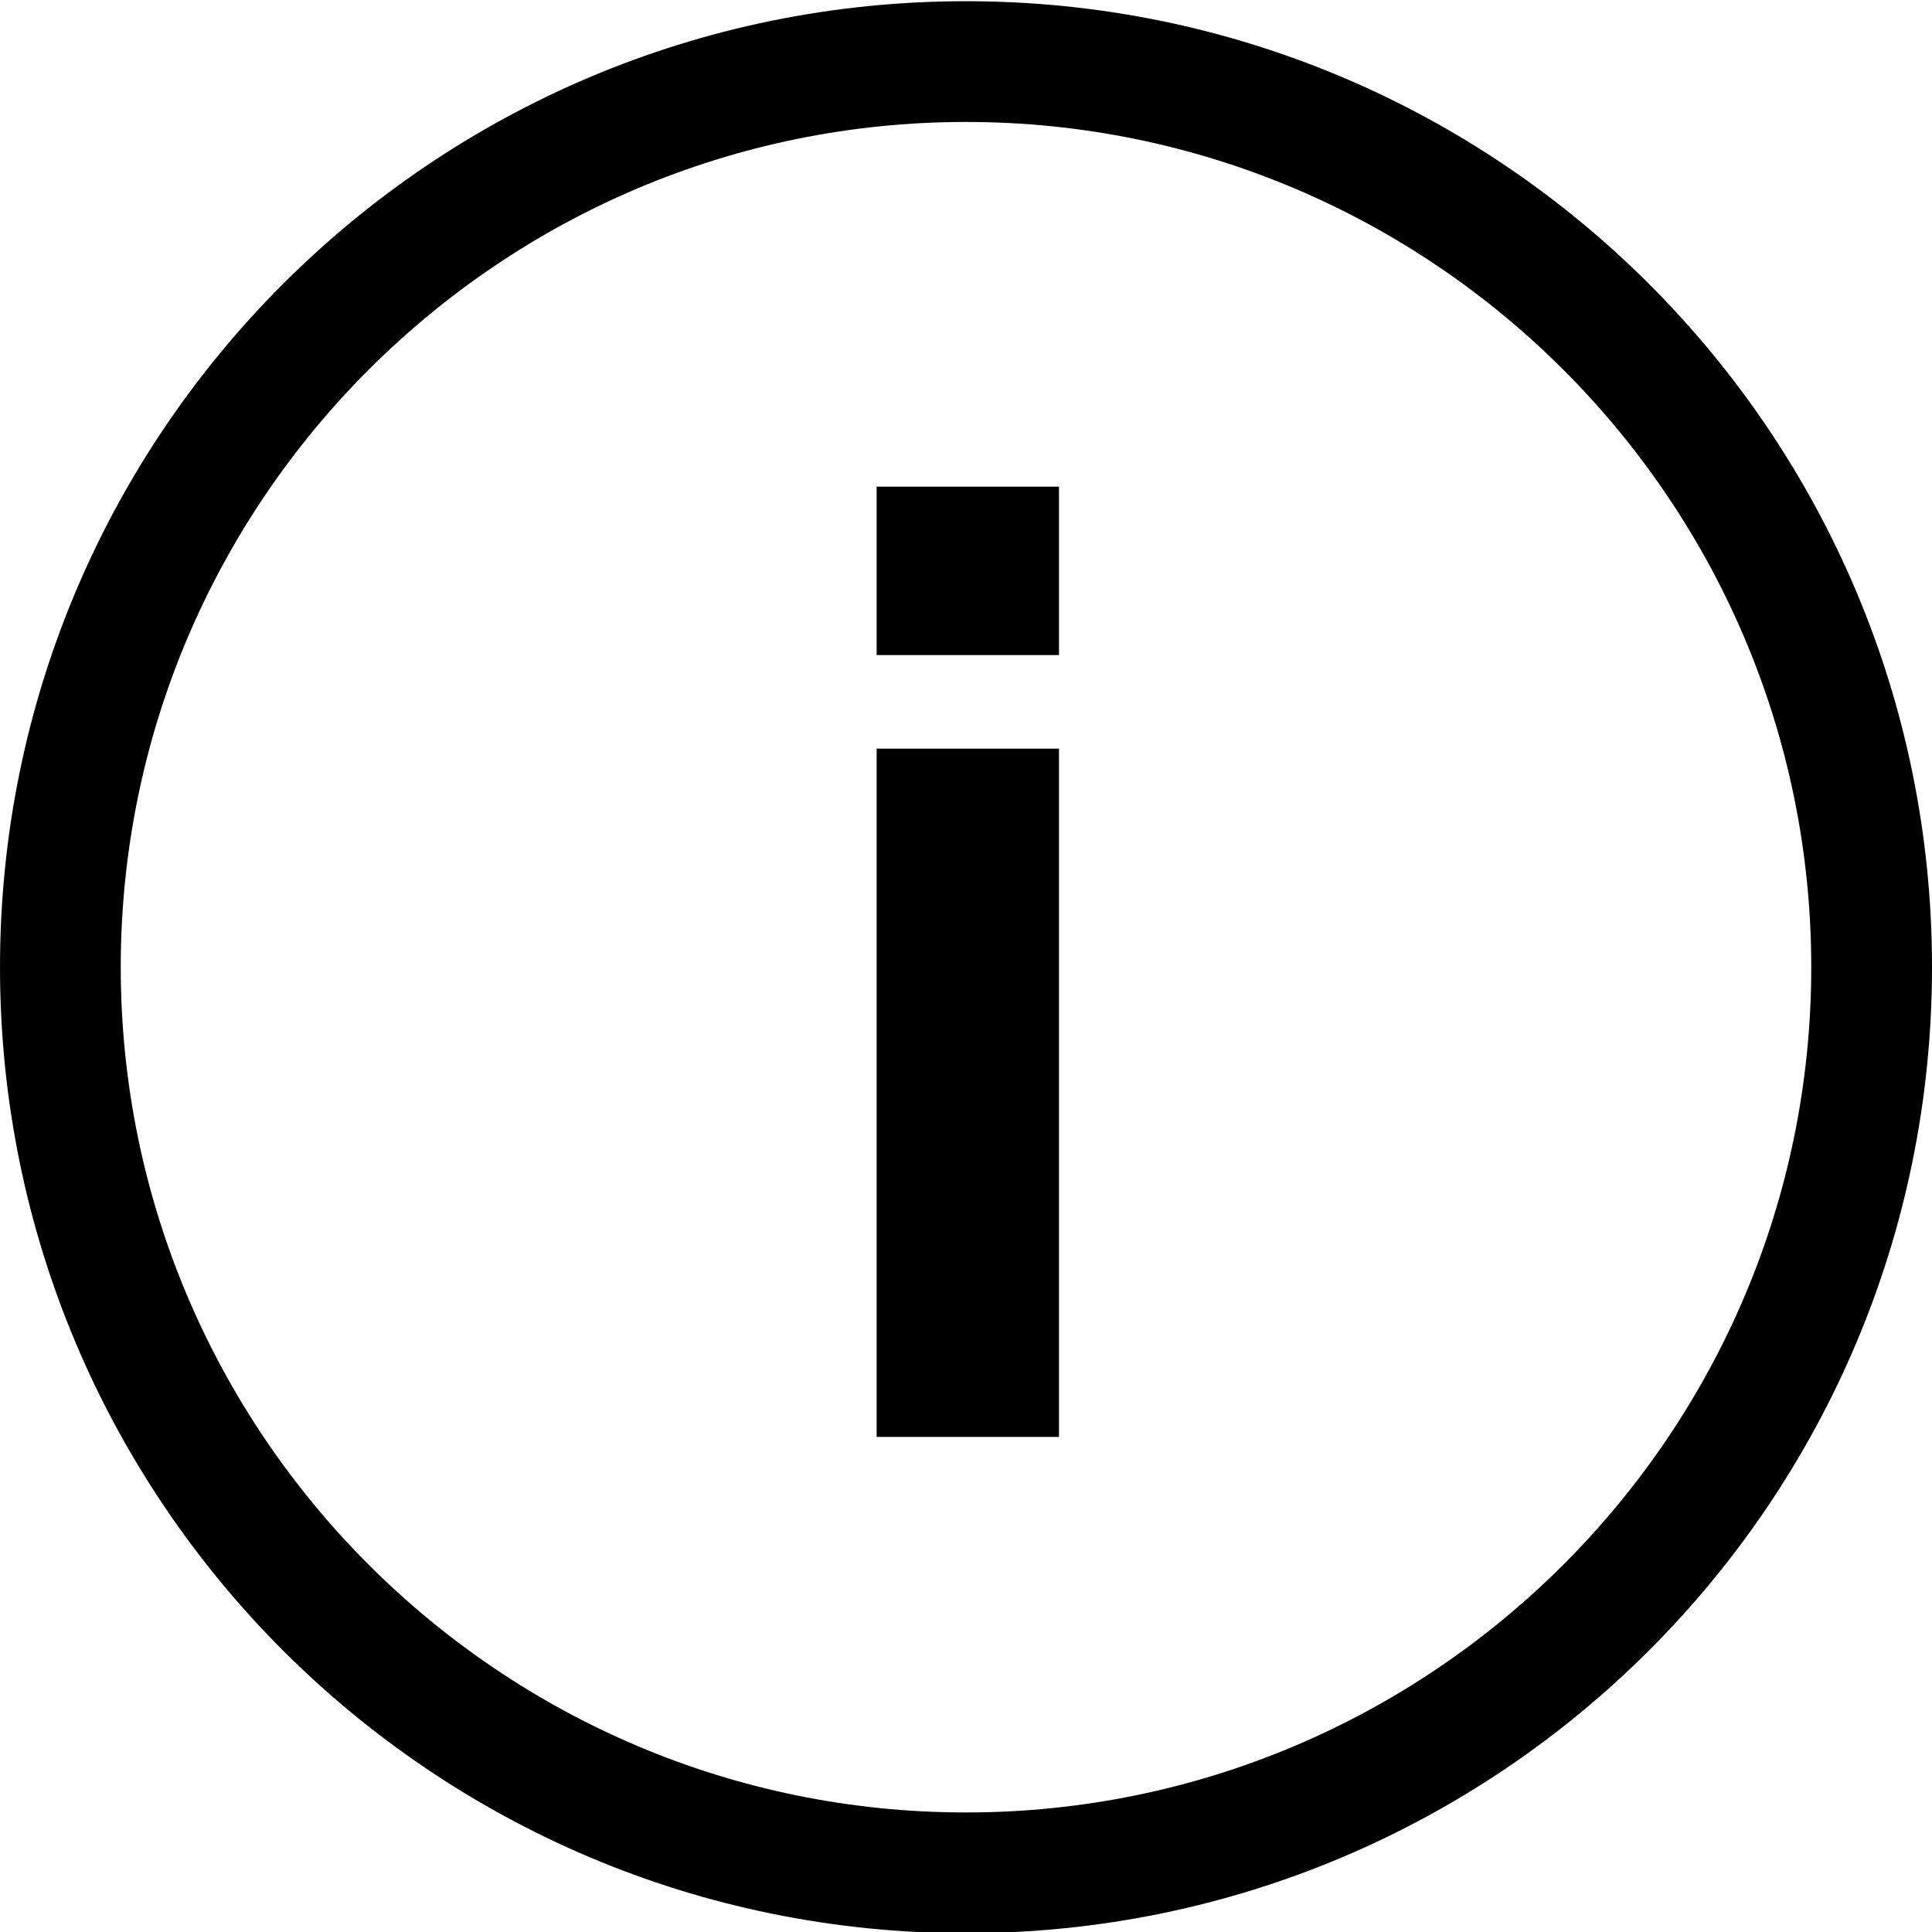
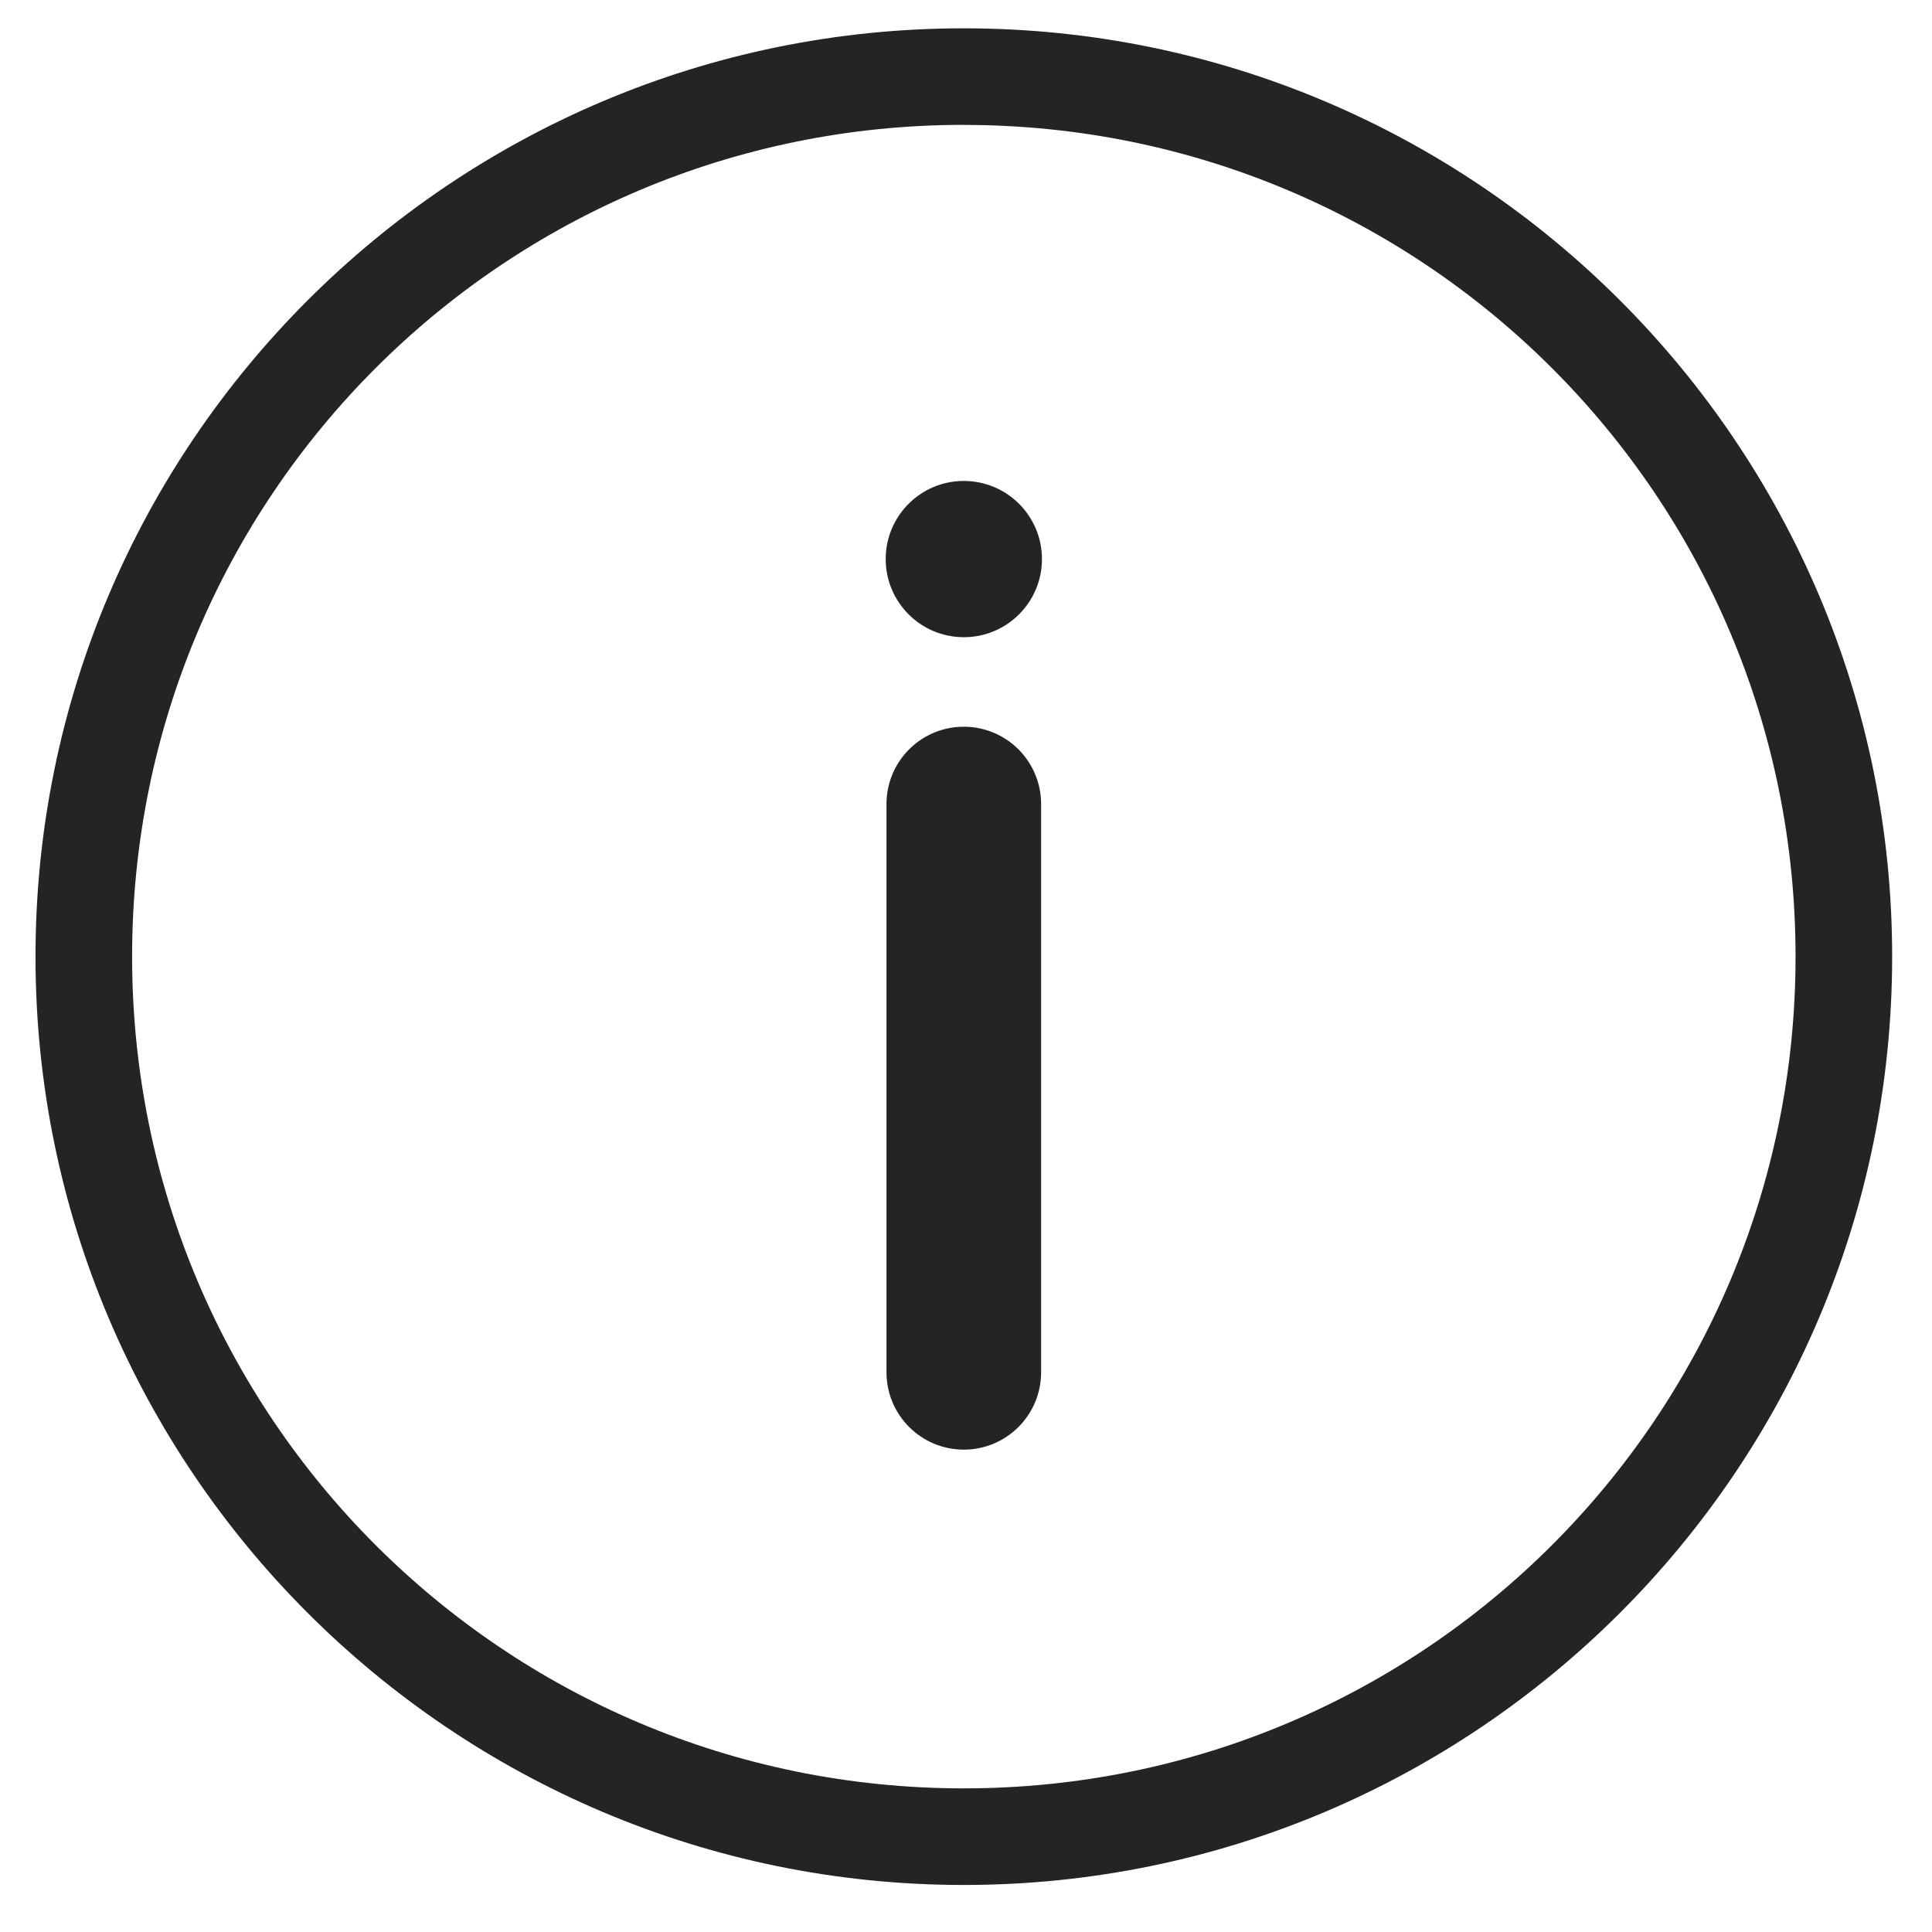
- <svg xmlns="http://www.w3.org/2000/svg" height="100px" width="100px" fill="#000000" version="1.1" x="0px" y="0px" viewBox="0 0 32 32" enable-background="new 0 0 32 32" xml:space="preserve">
-   <g>
-     <g>
-       <g>
-         <path d="M16,2.02c7.72,0,14,6.28,14,14s-6.28,14-14,14s-14-6.28-14-14S8.28,2.02,16,2.02 M16,0.02c-8.84,0-16,7.16-16,16     s7.16,16,16,16s16-7.16,16-16S24.84,0.02,16,0.02L16,0.02z" />
-       </g>
-     </g>
+ <svg xmlns="http://www.w3.org/2000/svg" height="100px" width="100px" fill="#000000" version="1.1" x="0px" y="0px" viewBox="0 0 32 32" enable-background="new 0 0 32 32" xml:space="preserve" id="svg20">
+   <defs id="defs24" />
+   <g display="none" id="g12">
+     <text transform="matrix(1 0 0 1 12.9439 23.8043)" display="inline" font-family="'Arial-BoldMT'" font-size="22px" id="text10">i</text>
  </g>
-   <g display="none">
-     <text transform="matrix(1 0 0 1 12.9439 23.8043)" display="inline" font-family="'Arial-BoldMT'" font-size="22px">i</text>
-   </g>
-   <g>
-     <g>
-       <path d="M14.52,10.85V8.06h3.02v2.79H14.52z M14.52,23.8V12.4h3.02V23.8H14.52z" />
-     </g>
-   </g>
+   <path style="color:#000000;font-style:normal;font-variant:normal;font-weight:normal;font-stretch:normal;font-size:medium;line-height:normal;font-family:sans-serif;font-variant-ligatures:normal;font-variant-position:normal;font-variant-caps:normal;font-variant-numeric:normal;font-variant-alternates:normal;font-feature-settings:normal;text-indent:0;text-align:start;text-decoration:none;text-decoration-line:none;text-decoration-style:solid;text-decoration-color:#000000;letter-spacing:normal;word-spacing:normal;text-transform:none;writing-mode:lr-tb;direction:ltr;text-orientation:mixed;dominant-baseline:auto;baseline-shift:baseline;text-anchor:start;white-space:normal;shape-padding:0;clip-rule:nonzero;display:inline;overflow:visible;visibility:visible;opacity:1;isolation:auto;mix-blend-mode:normal;color-interpolation:sRGB;color-interpolation-filters:linearRGB;solid-color:#000000;solid-opacity:1;vector-effect:none;fill:#252424;fill-opacity:1;fill-rule:nonzero;stroke:none;stroke-width:1.6;stroke-linecap:butt;stroke-linejoin:miter;stroke-miterlimit:4;stroke-dasharray:none;stroke-dashoffset:0;stroke-opacity:1;paint-order:fill markers stroke;color-rendering:auto;image-rendering:auto;shape-rendering:auto;text-rendering:auto;enable-background:accumulate" d="m 15.963,0.469 c -8.483,0 -15.375,6.892 -15.375,15.375 10e-9,8.483 6.892,15.377 15.375,15.377 8.483,0 15.377,-6.894 15.377,-15.377 0,-8.483 -6.894,-15.375 -15.377,-15.375 z m 0,1.6 c 7.618,0 13.777,6.157 13.777,13.775 0,7.618 -6.159,13.777 -13.777,13.777 C 8.345,29.621 2.188,23.462 2.188,15.844 2.188,8.226 8.345,2.068 15.963,2.068 Z" id="path833" />
+   <path style="color:#000000;font-style:normal;font-variant:normal;font-weight:normal;font-stretch:normal;font-size:medium;line-height:normal;font-family:sans-serif;font-variant-ligatures:normal;font-variant-position:normal;font-variant-caps:normal;font-variant-numeric:normal;font-variant-alternates:normal;font-feature-settings:normal;text-indent:0;text-align:start;text-decoration:none;text-decoration-line:none;text-decoration-style:solid;text-decoration-color:#000000;letter-spacing:normal;word-spacing:normal;text-transform:none;writing-mode:lr-tb;direction:ltr;text-orientation:mixed;dominant-baseline:auto;baseline-shift:baseline;text-anchor:start;white-space:normal;shape-padding:0;clip-rule:nonzero;display:inline;overflow:visible;visibility:visible;opacity:1;isolation:auto;mix-blend-mode:normal;color-interpolation:sRGB;color-interpolation-filters:linearRGB;solid-color:#000000;solid-opacity:1;vector-effect:none;fill:#252424;fill-opacity:1;fill-rule:nonzero;stroke:none;stroke-width:2.56;stroke-linecap:round;stroke-linejoin:miter;stroke-miterlimit:4;stroke-dasharray:none;stroke-dashoffset:0;stroke-opacity:1;color-rendering:auto;image-rendering:auto;shape-rendering:auto;text-rendering:auto;enable-background:accumulate" d="m 15.945,12.037 a 1.28,1.28 0 0 0 -1.262,1.297 v 9.396 a 1.28,1.28 0 1 0 2.561,0 v -9.396 a 1.28,1.28 0 0 0 -1.299,-1.297 z" id="path835" />
+   <path style="opacity:1;fill:#252424;fill-opacity:1;stroke:none;stroke-width:4.32;stroke-linecap:round;stroke-linejoin:miter;stroke-miterlimit:4;stroke-dasharray:none;stroke-dashoffset:0;stroke-opacity:1;paint-order:fill markers stroke" d="m 17.258,9.26 a 1.294,1.294 0 0 1 -1.294,1.294 1.294,1.294 0 0 1 -1.294,-1.294 1.294,1.294 0 0 1 1.294,-1.294 1.294,1.294 0 0 1 1.294,1.294 z" id="path837" />
</svg>
